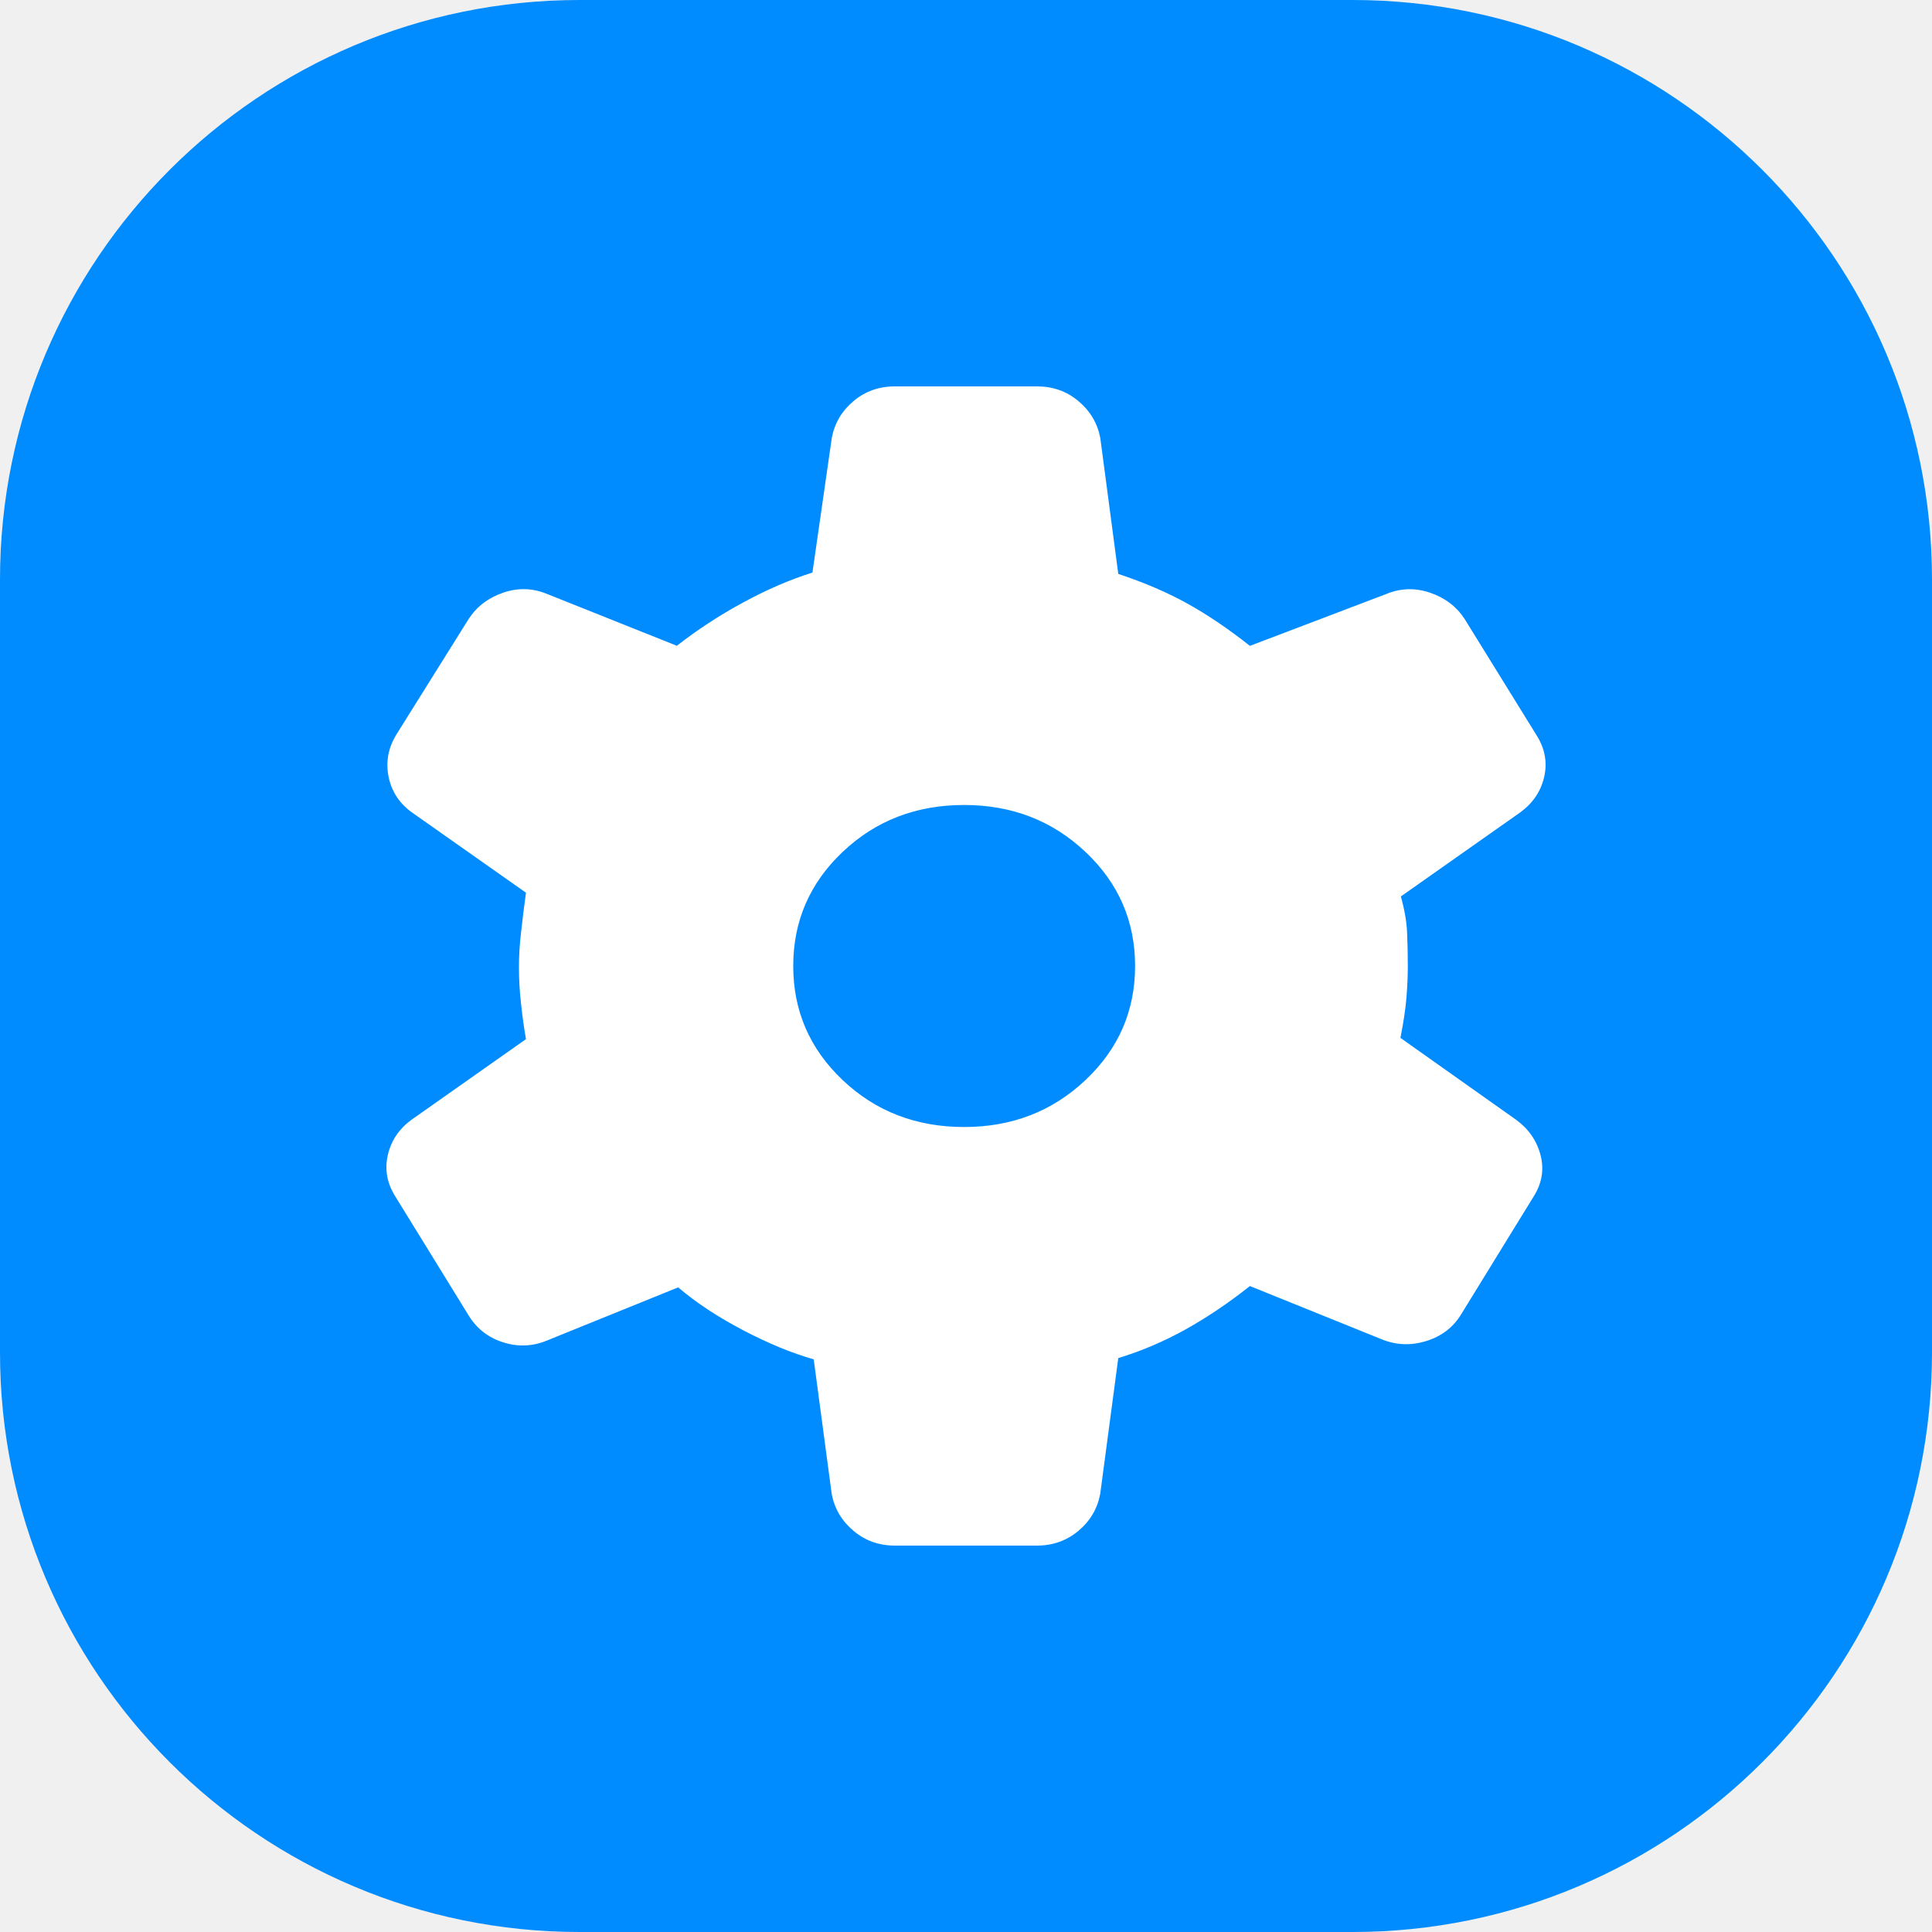
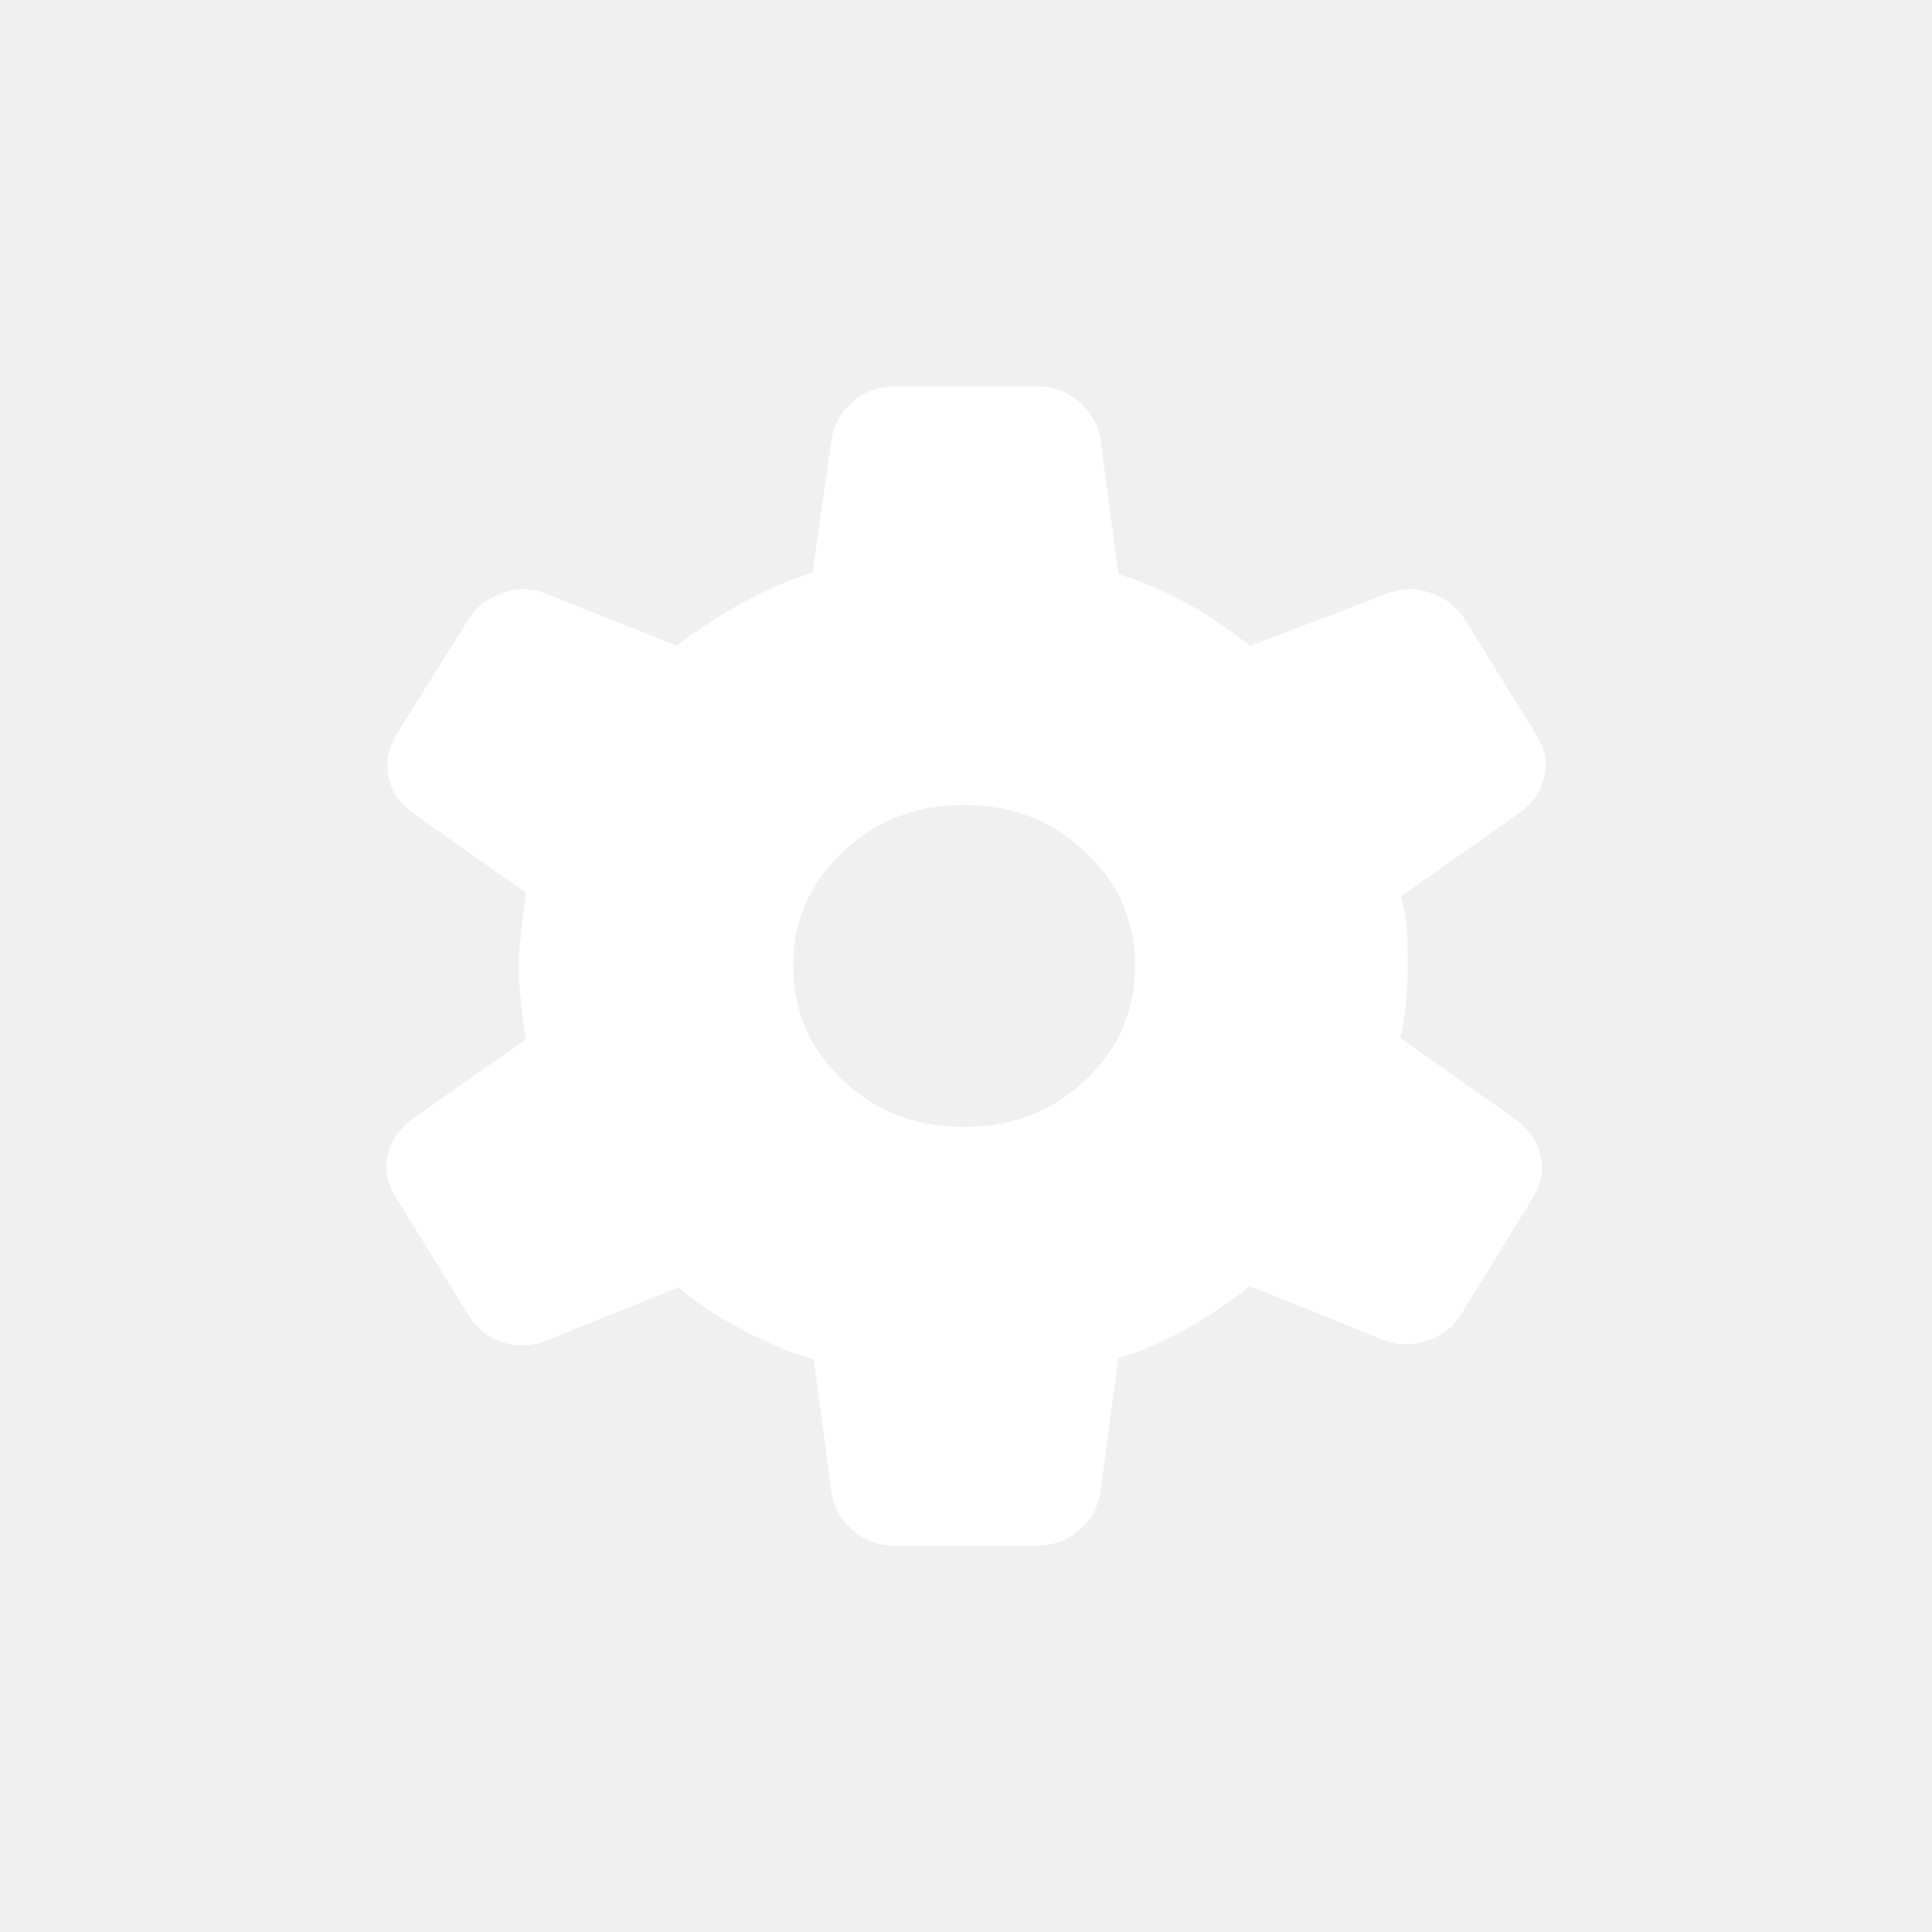
<svg xmlns="http://www.w3.org/2000/svg" width="50" height="50" viewBox="0 0 50 50" fill="none">
-   <rect x="50" y="50" width="50" height="50" rx="15" transform="rotate(180 50 50)" fill="#008CFF" />
-   <path d="M23.16 40C22.748 40 22.391 39.873 22.089 39.618C21.786 39.364 21.598 39.047 21.525 38.667L21.059 35.18C20.494 35.019 19.883 34.767 19.226 34.423C18.57 34.079 18.012 33.71 17.551 33.317L14.162 34.69C13.788 34.846 13.409 34.862 13.023 34.74C12.637 34.618 12.34 34.387 12.131 34.048L10.222 30.95C10.013 30.611 9.952 30.257 10.038 29.887C10.124 29.517 10.329 29.213 10.653 28.977L13.612 26.893C13.559 26.591 13.516 26.281 13.483 25.962C13.447 25.642 13.43 25.331 13.43 25.03C13.43 24.75 13.447 24.456 13.483 24.147C13.516 23.838 13.559 23.49 13.612 23.103L10.653 21.02C10.329 20.783 10.13 20.475 10.055 20.095C9.981 19.715 10.048 19.355 10.255 19.015L12.131 16.015C12.34 15.696 12.637 15.471 13.023 15.338C13.409 15.206 13.788 15.218 14.162 15.373L17.517 16.713C18.046 16.299 18.618 15.925 19.233 15.592C19.847 15.258 20.444 15.001 21.026 14.818L21.527 11.332C21.599 10.952 21.786 10.634 22.089 10.38C22.392 10.126 22.749 9.999 23.16 10H26.84C27.252 10 27.609 10.127 27.911 10.382C28.214 10.636 28.402 10.953 28.475 11.333L28.941 14.853C29.619 15.078 30.218 15.335 30.738 15.625C31.259 15.915 31.795 16.278 32.347 16.715L35.871 15.375C36.246 15.219 36.627 15.208 37.013 15.34C37.398 15.472 37.695 15.698 37.903 16.017L39.778 19.048C39.987 19.388 40.048 19.743 39.962 20.112C39.876 20.481 39.671 20.784 39.346 21.023L36.254 23.2C36.35 23.544 36.405 23.861 36.416 24.148C36.428 24.436 36.434 24.719 36.434 24.998C36.434 25.257 36.422 25.53 36.399 25.817C36.376 26.104 36.324 26.452 36.243 26.86L39.233 28.977C39.558 29.213 39.769 29.517 39.867 29.887C39.965 30.257 39.909 30.611 39.7 30.95L37.814 34.015C37.607 34.355 37.304 34.586 36.907 34.707C36.509 34.829 36.123 34.812 35.749 34.657L32.347 33.283C31.796 33.72 31.241 34.094 30.683 34.405C30.125 34.716 29.544 34.963 28.941 35.147L28.473 38.665C28.401 39.045 28.214 39.362 27.911 39.617C27.608 39.871 27.251 39.999 26.84 40H23.16ZM24.952 29.167C26.186 29.167 27.232 28.763 28.089 27.955C28.947 27.147 29.376 26.162 29.376 25C29.376 23.838 28.947 22.853 28.089 22.045C27.232 21.237 26.186 20.833 24.952 20.833C23.711 20.833 22.664 21.237 21.81 22.045C20.956 22.853 20.529 23.838 20.529 25C20.529 26.162 20.956 27.147 21.81 27.955C22.664 28.763 23.711 29.167 24.952 29.167Z" fill="white" />
+   <path d="M23.16 40C22.748 40 22.391 39.873 22.089 39.618C21.786 39.364 21.598 39.047 21.525 38.667L21.059 35.18C20.494 35.019 19.883 34.767 19.226 34.423C18.57 34.079 18.012 33.71 17.551 33.317L14.162 34.69C13.788 34.846 13.409 34.862 13.023 34.74C12.637 34.618 12.34 34.387 12.131 34.048L10.222 30.95C10.013 30.611 9.952 30.257 10.038 29.887C10.124 29.517 10.329 29.213 10.653 28.977L13.612 26.893C13.559 26.591 13.516 26.281 13.483 25.962C13.447 25.642 13.43 25.331 13.43 25.03C13.43 24.75 13.447 24.456 13.483 24.147C13.516 23.838 13.559 23.49 13.612 23.103L10.653 21.02C10.329 20.783 10.13 20.475 10.055 20.095C9.981 19.715 10.048 19.355 10.255 19.015L12.131 16.015C12.34 15.696 12.637 15.471 13.023 15.338C13.409 15.206 13.788 15.218 14.162 15.373L17.517 16.713C18.046 16.299 18.618 15.925 19.233 15.592C19.847 15.258 20.444 15.001 21.026 14.818L21.527 11.332C21.599 10.952 21.786 10.634 22.089 10.38C22.392 10.126 22.749 9.999 23.16 10H26.84C27.252 10 27.609 10.127 27.911 10.382C28.214 10.636 28.402 10.953 28.475 11.333L28.941 14.853C29.619 15.078 30.218 15.335 30.738 15.625C31.259 15.915 31.795 16.278 32.347 16.715L35.871 15.375C36.246 15.22 36.627 15.208 37.013 15.34C37.398 15.472 37.695 15.698 37.903 16.017L39.778 19.048C39.987 19.388 40.048 19.743 39.962 20.112C39.876 20.481 39.671 20.784 39.346 21.023L36.254 23.2C36.35 23.544 36.405 23.861 36.416 24.148C36.428 24.436 36.434 24.719 36.434 24.998C36.434 25.257 36.422 25.53 36.399 25.817C36.376 26.104 36.324 26.452 36.243 26.86L39.233 28.977C39.558 29.213 39.769 29.517 39.867 29.887C39.965 30.257 39.909 30.611 39.7 30.95L37.814 34.015C37.607 34.355 37.304 34.586 36.907 34.707C36.509 34.829 36.123 34.812 35.749 34.657L32.347 33.283C31.796 33.72 31.241 34.094 30.683 34.405C30.125 34.716 29.544 34.963 28.941 35.147L28.473 38.665C28.401 39.045 28.214 39.362 27.911 39.617C27.608 39.871 27.251 39.999 26.84 40H23.16ZM24.952 29.167C26.186 29.167 27.232 28.763 28.089 27.955C28.947 27.147 29.376 26.162 29.376 25C29.376 23.838 28.947 22.853 28.089 22.045C27.232 21.237 26.186 20.833 24.952 20.833C23.711 20.833 22.664 21.237 21.81 22.045C20.956 22.853 20.529 23.838 20.529 25C20.529 26.162 20.956 27.147 21.81 27.955C22.664 28.763 23.711 29.167 24.952 29.167Z" fill="white" />
</svg>
